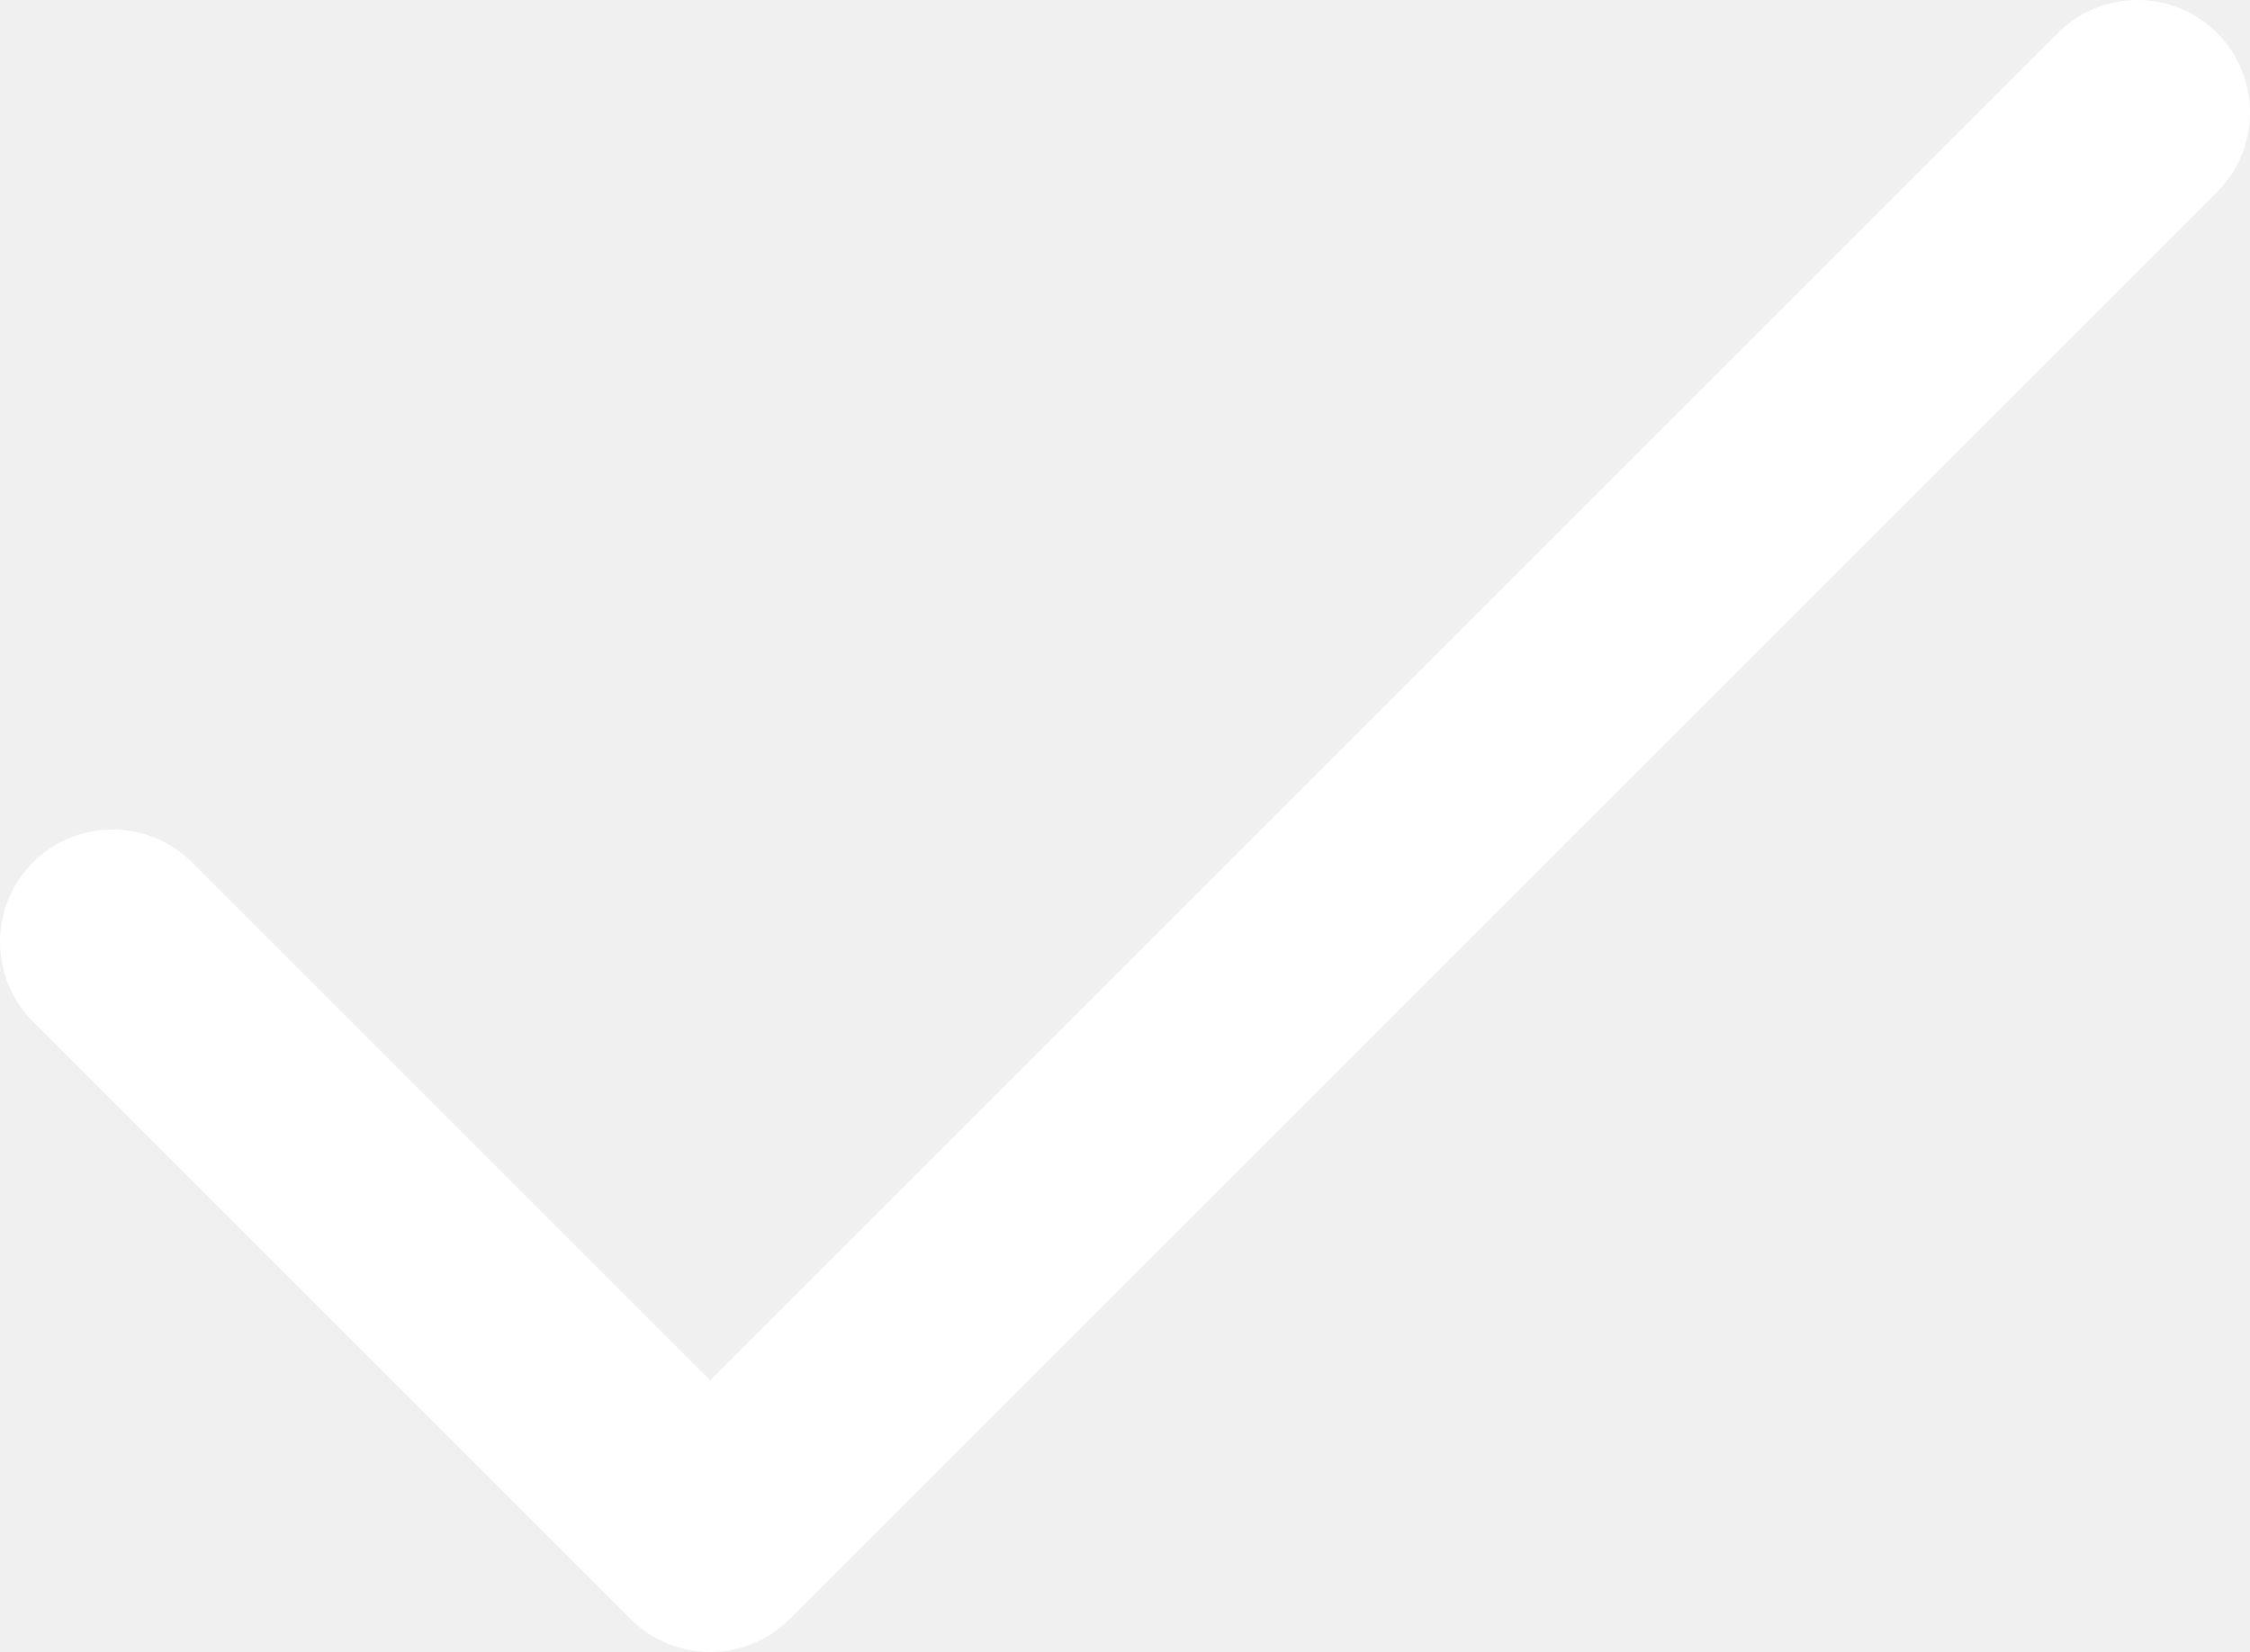
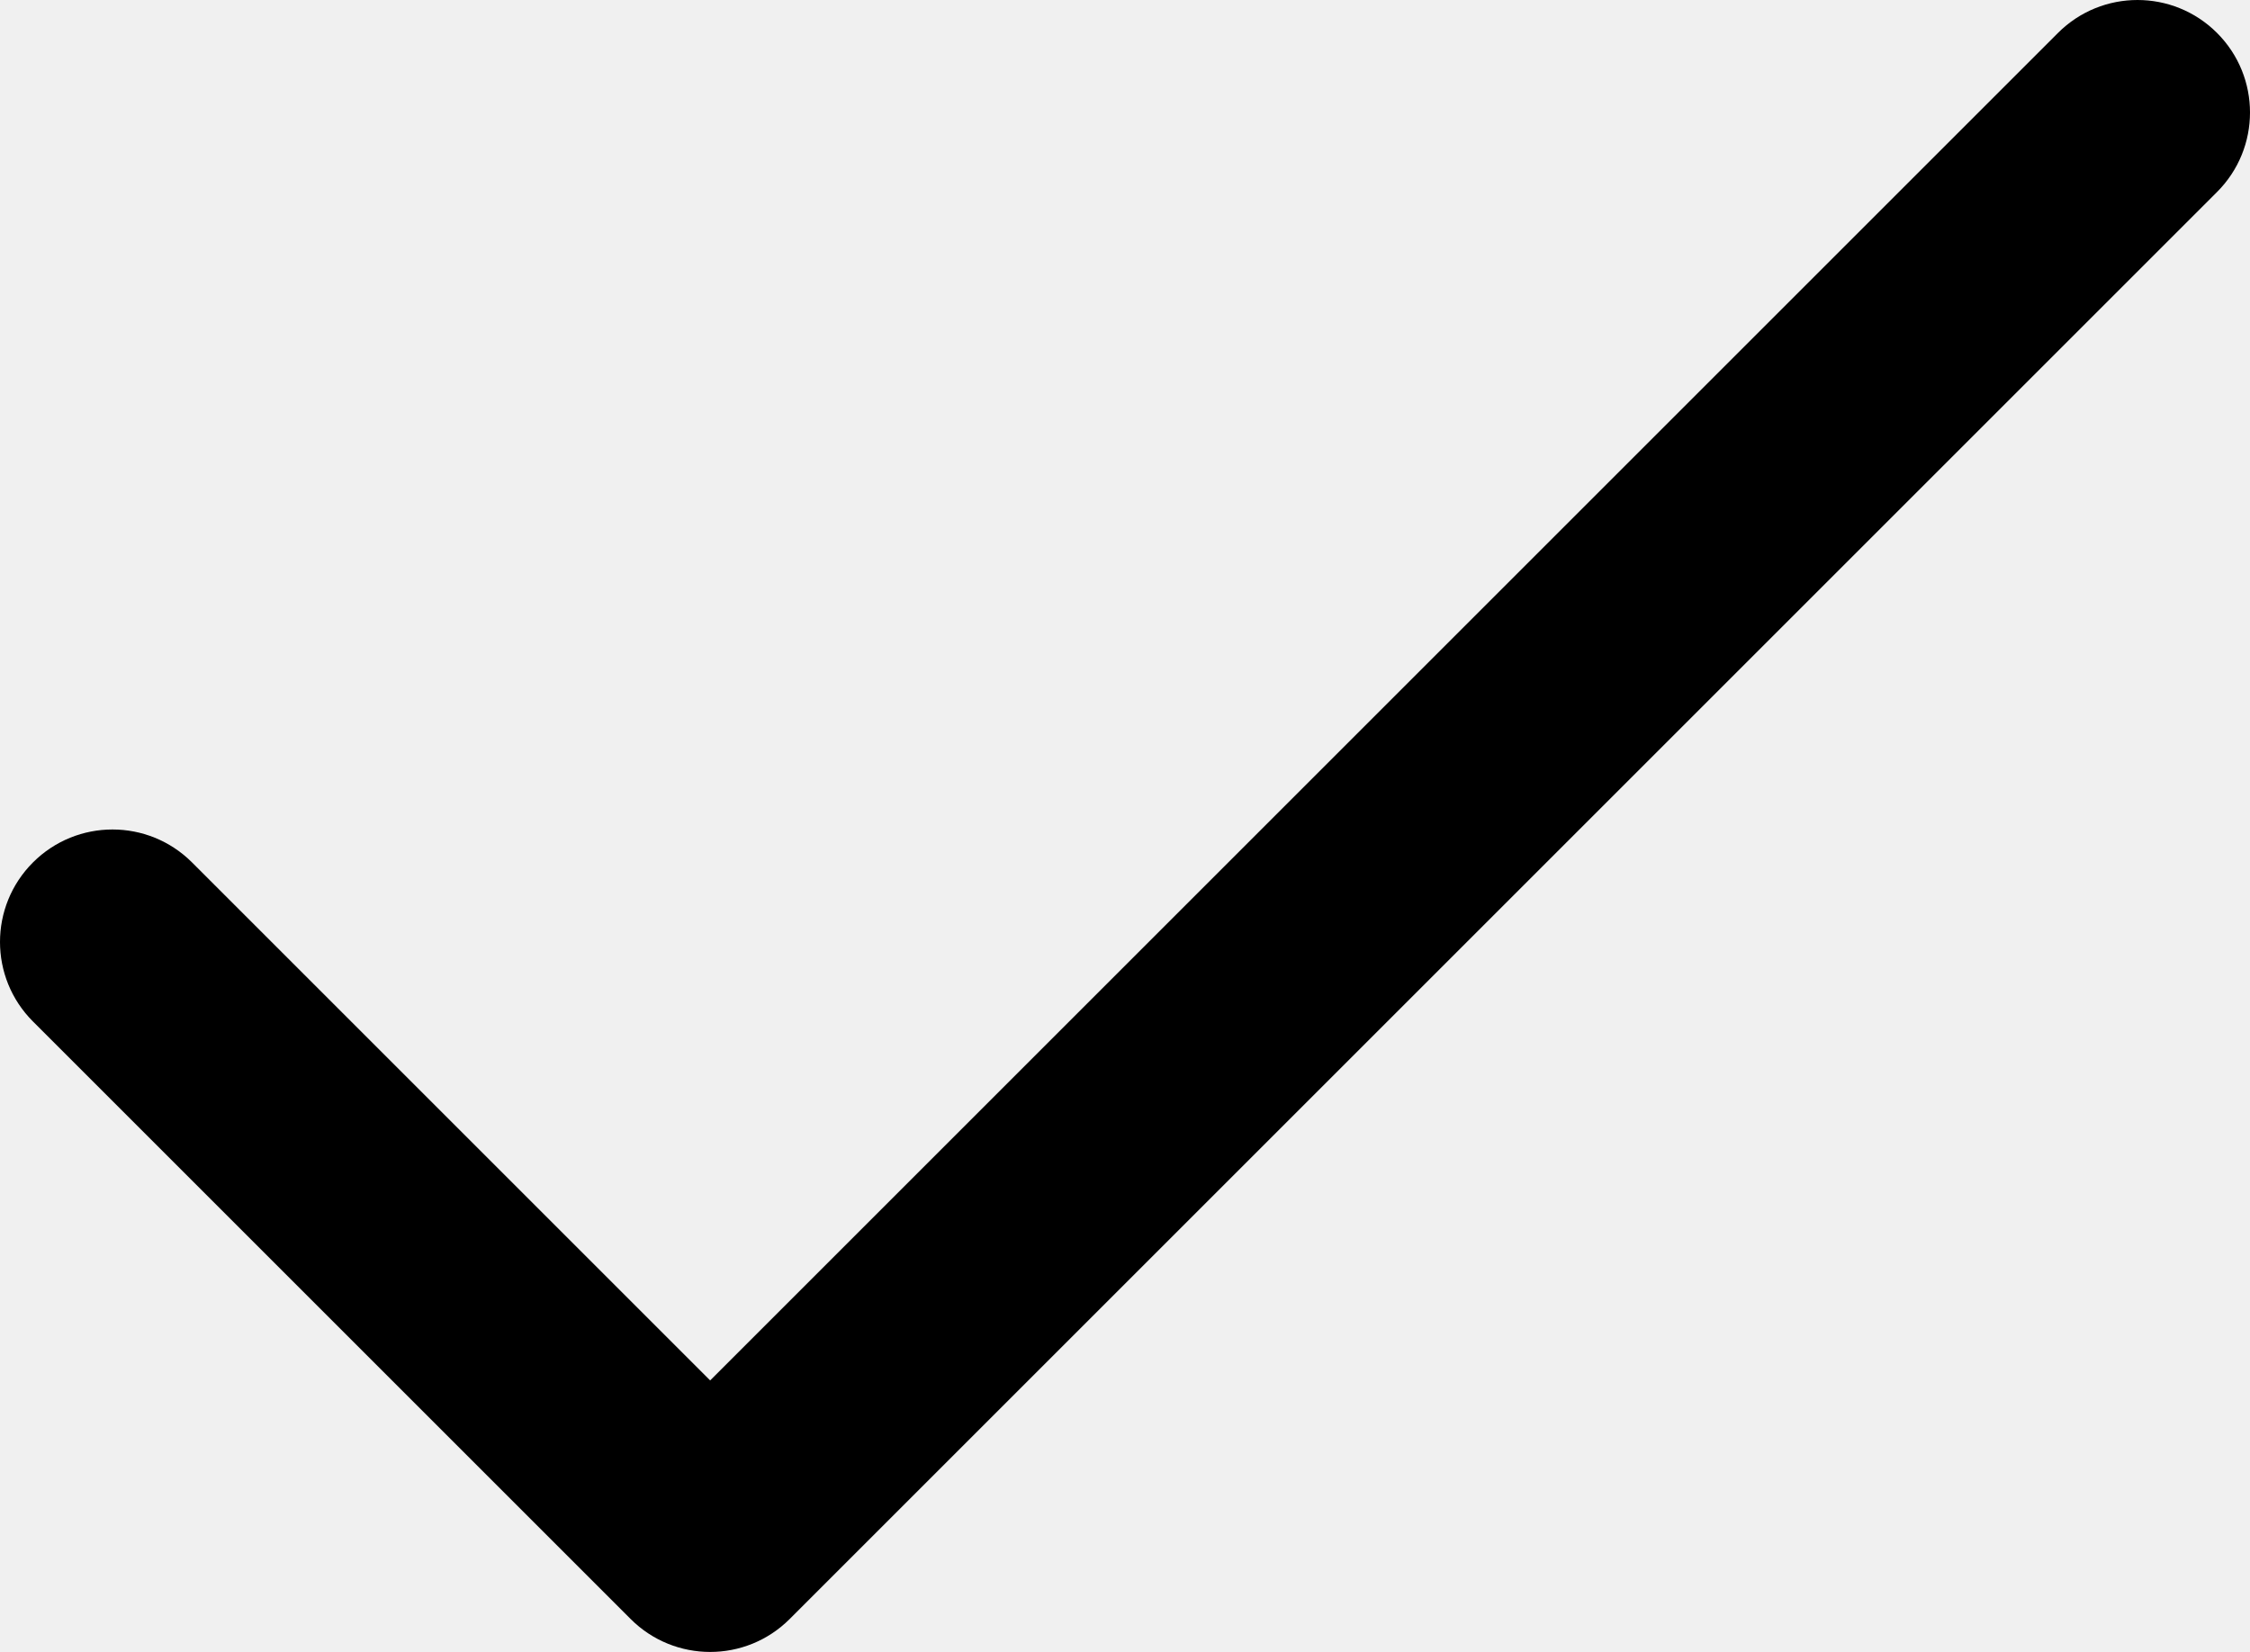
- <svg xmlns="http://www.w3.org/2000/svg" viewBox="0 0 512 376" xml:space="preserve" fill="#fff">
-   <path d="M504.5 7.5c-10-10-26.2-10-36.2 0L161.6 314.2 43.7 196.3c-10-10-26.2-10-36.2 0-10 10-10 26.2 0 36.2l136 136c10 10 26.2 10 36.2 0L504.5 43.7c10-10 10-26.2 0-36.2z" />
+ <svg xmlns="http://www.w3.org/2000/svg" viewBox="0 0 512 376" xml:space="preserve">
+   <path fill="currentColor" d="M504.5 7.5c-10-10-26.2-10-36.2 0L161.6 314.2 43.7 196.3c-10-10-26.2-10-36.2 0-10 10-10 26.2 0 36.2l136 136c10 10 26.2 10 36.2 0L504.5 43.7c10-10 10-26.2 0-36.2z" />
</svg>
